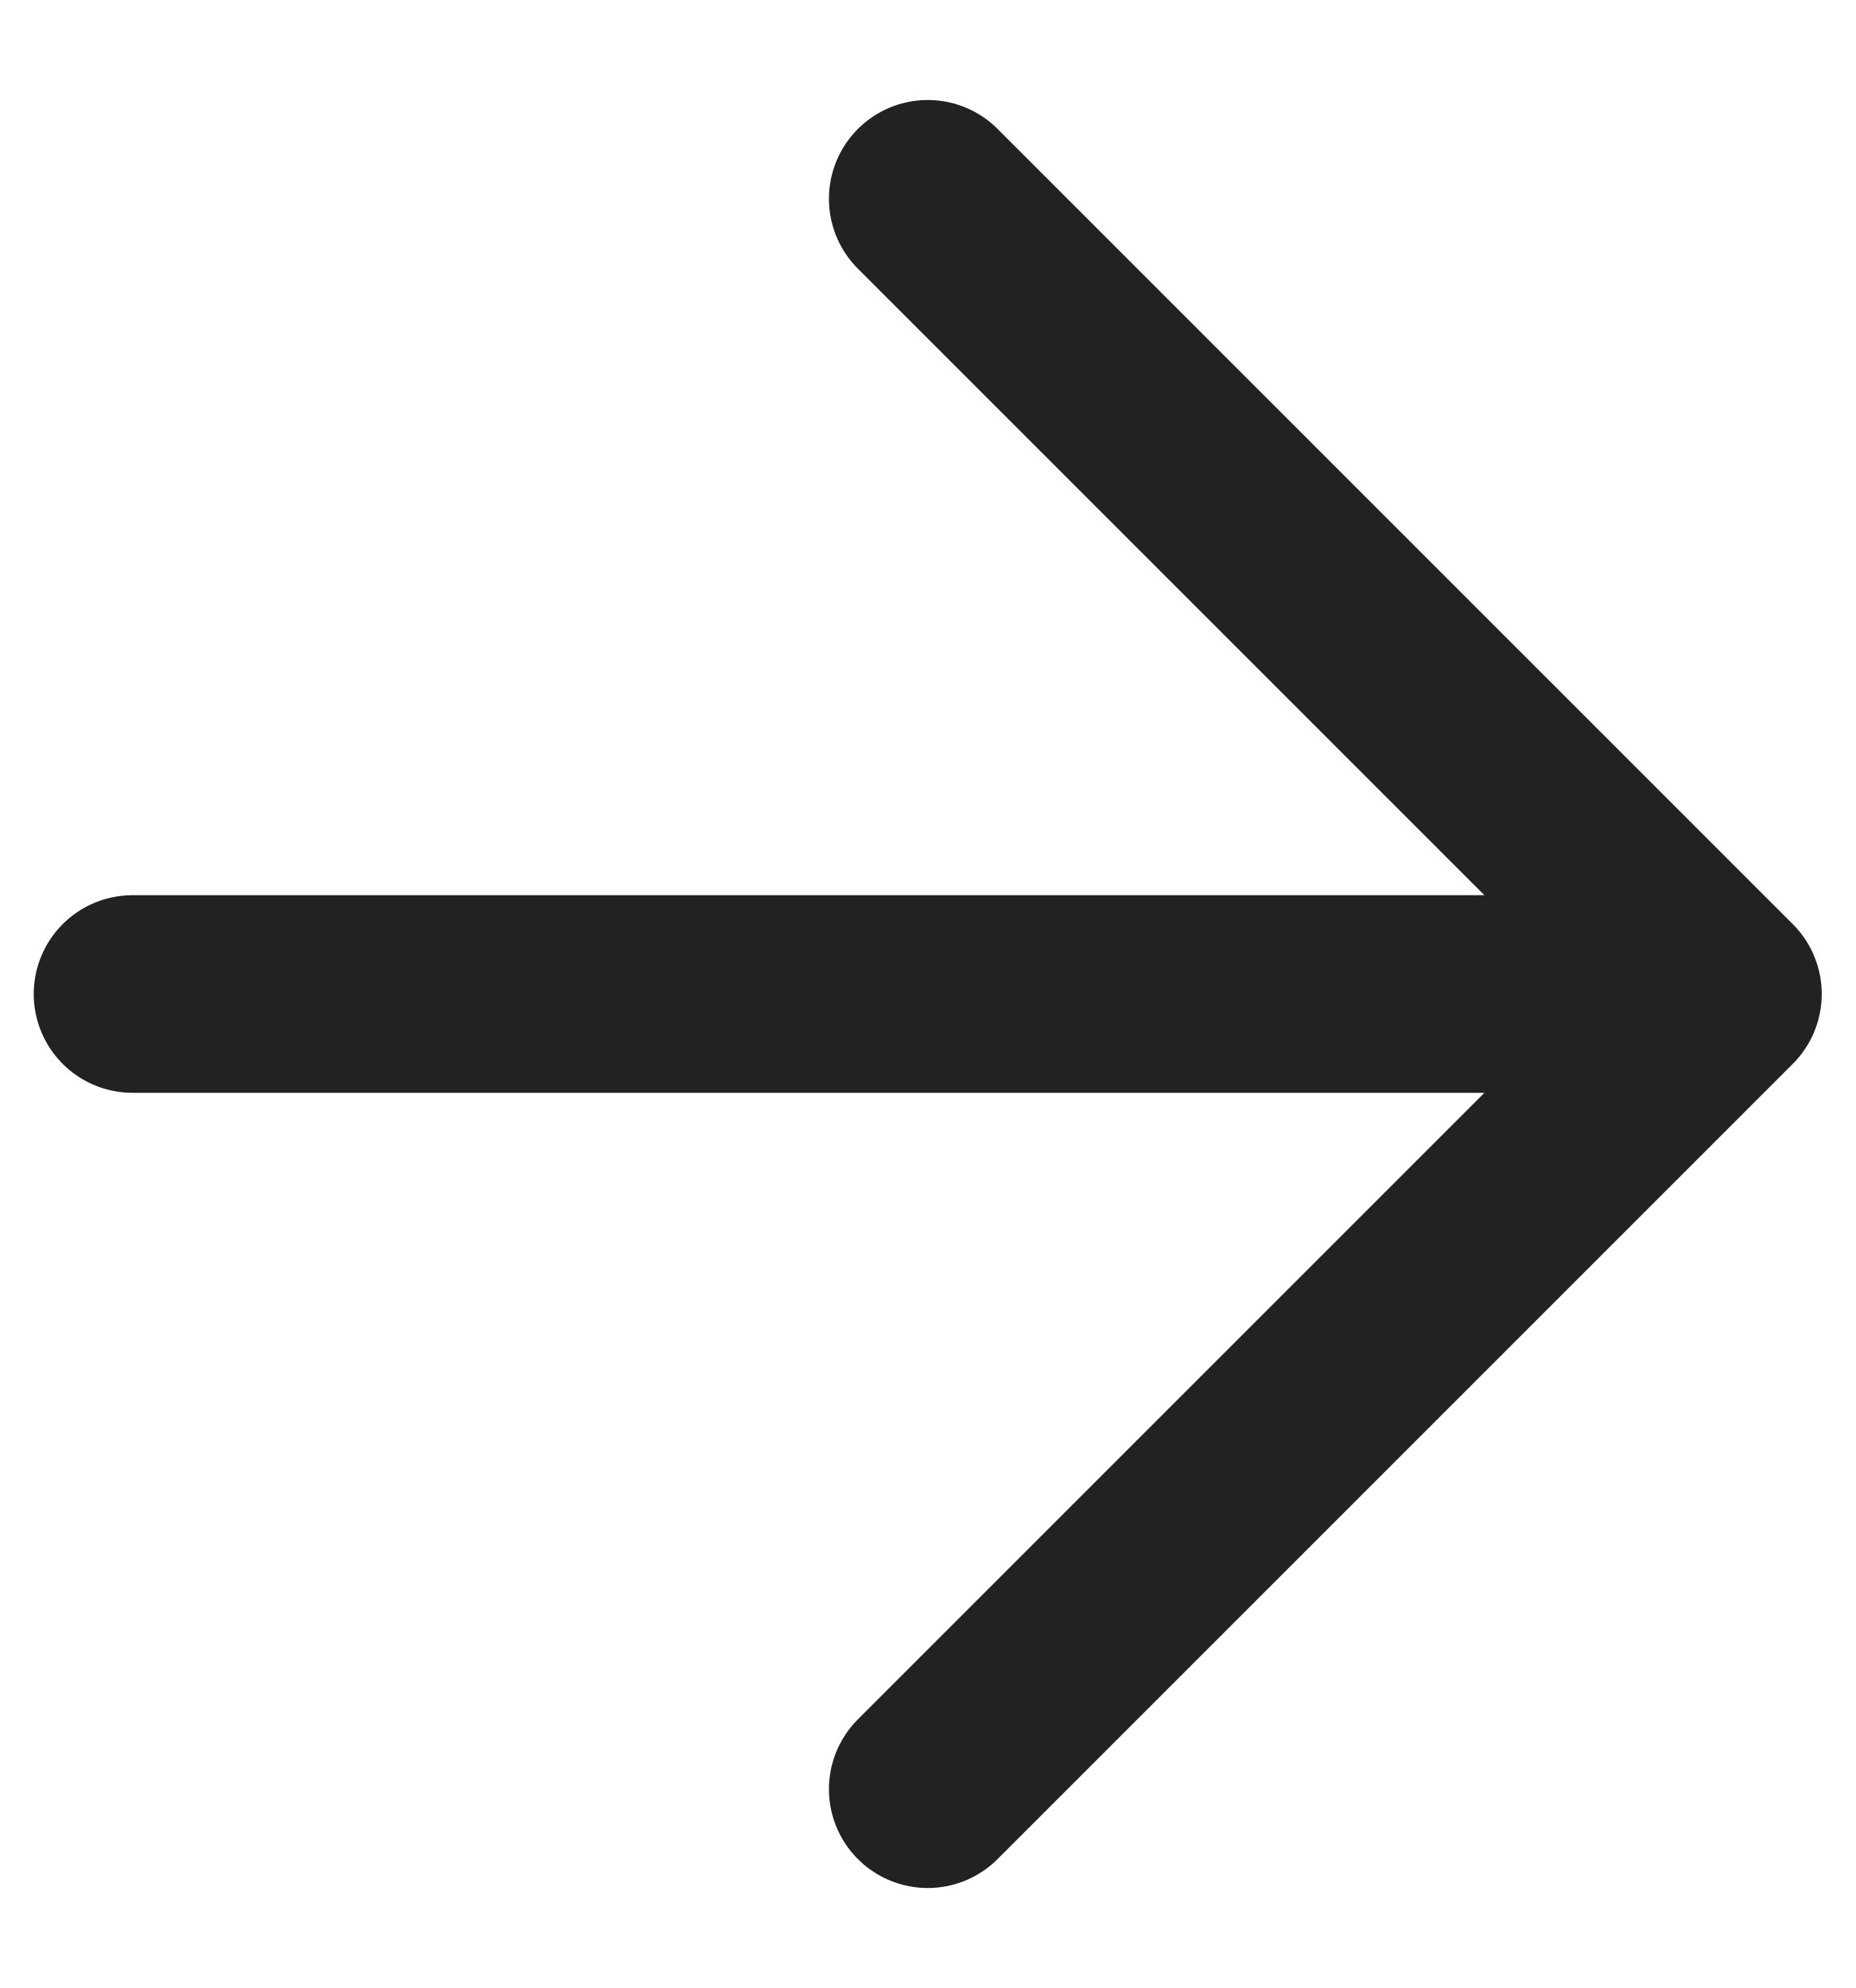
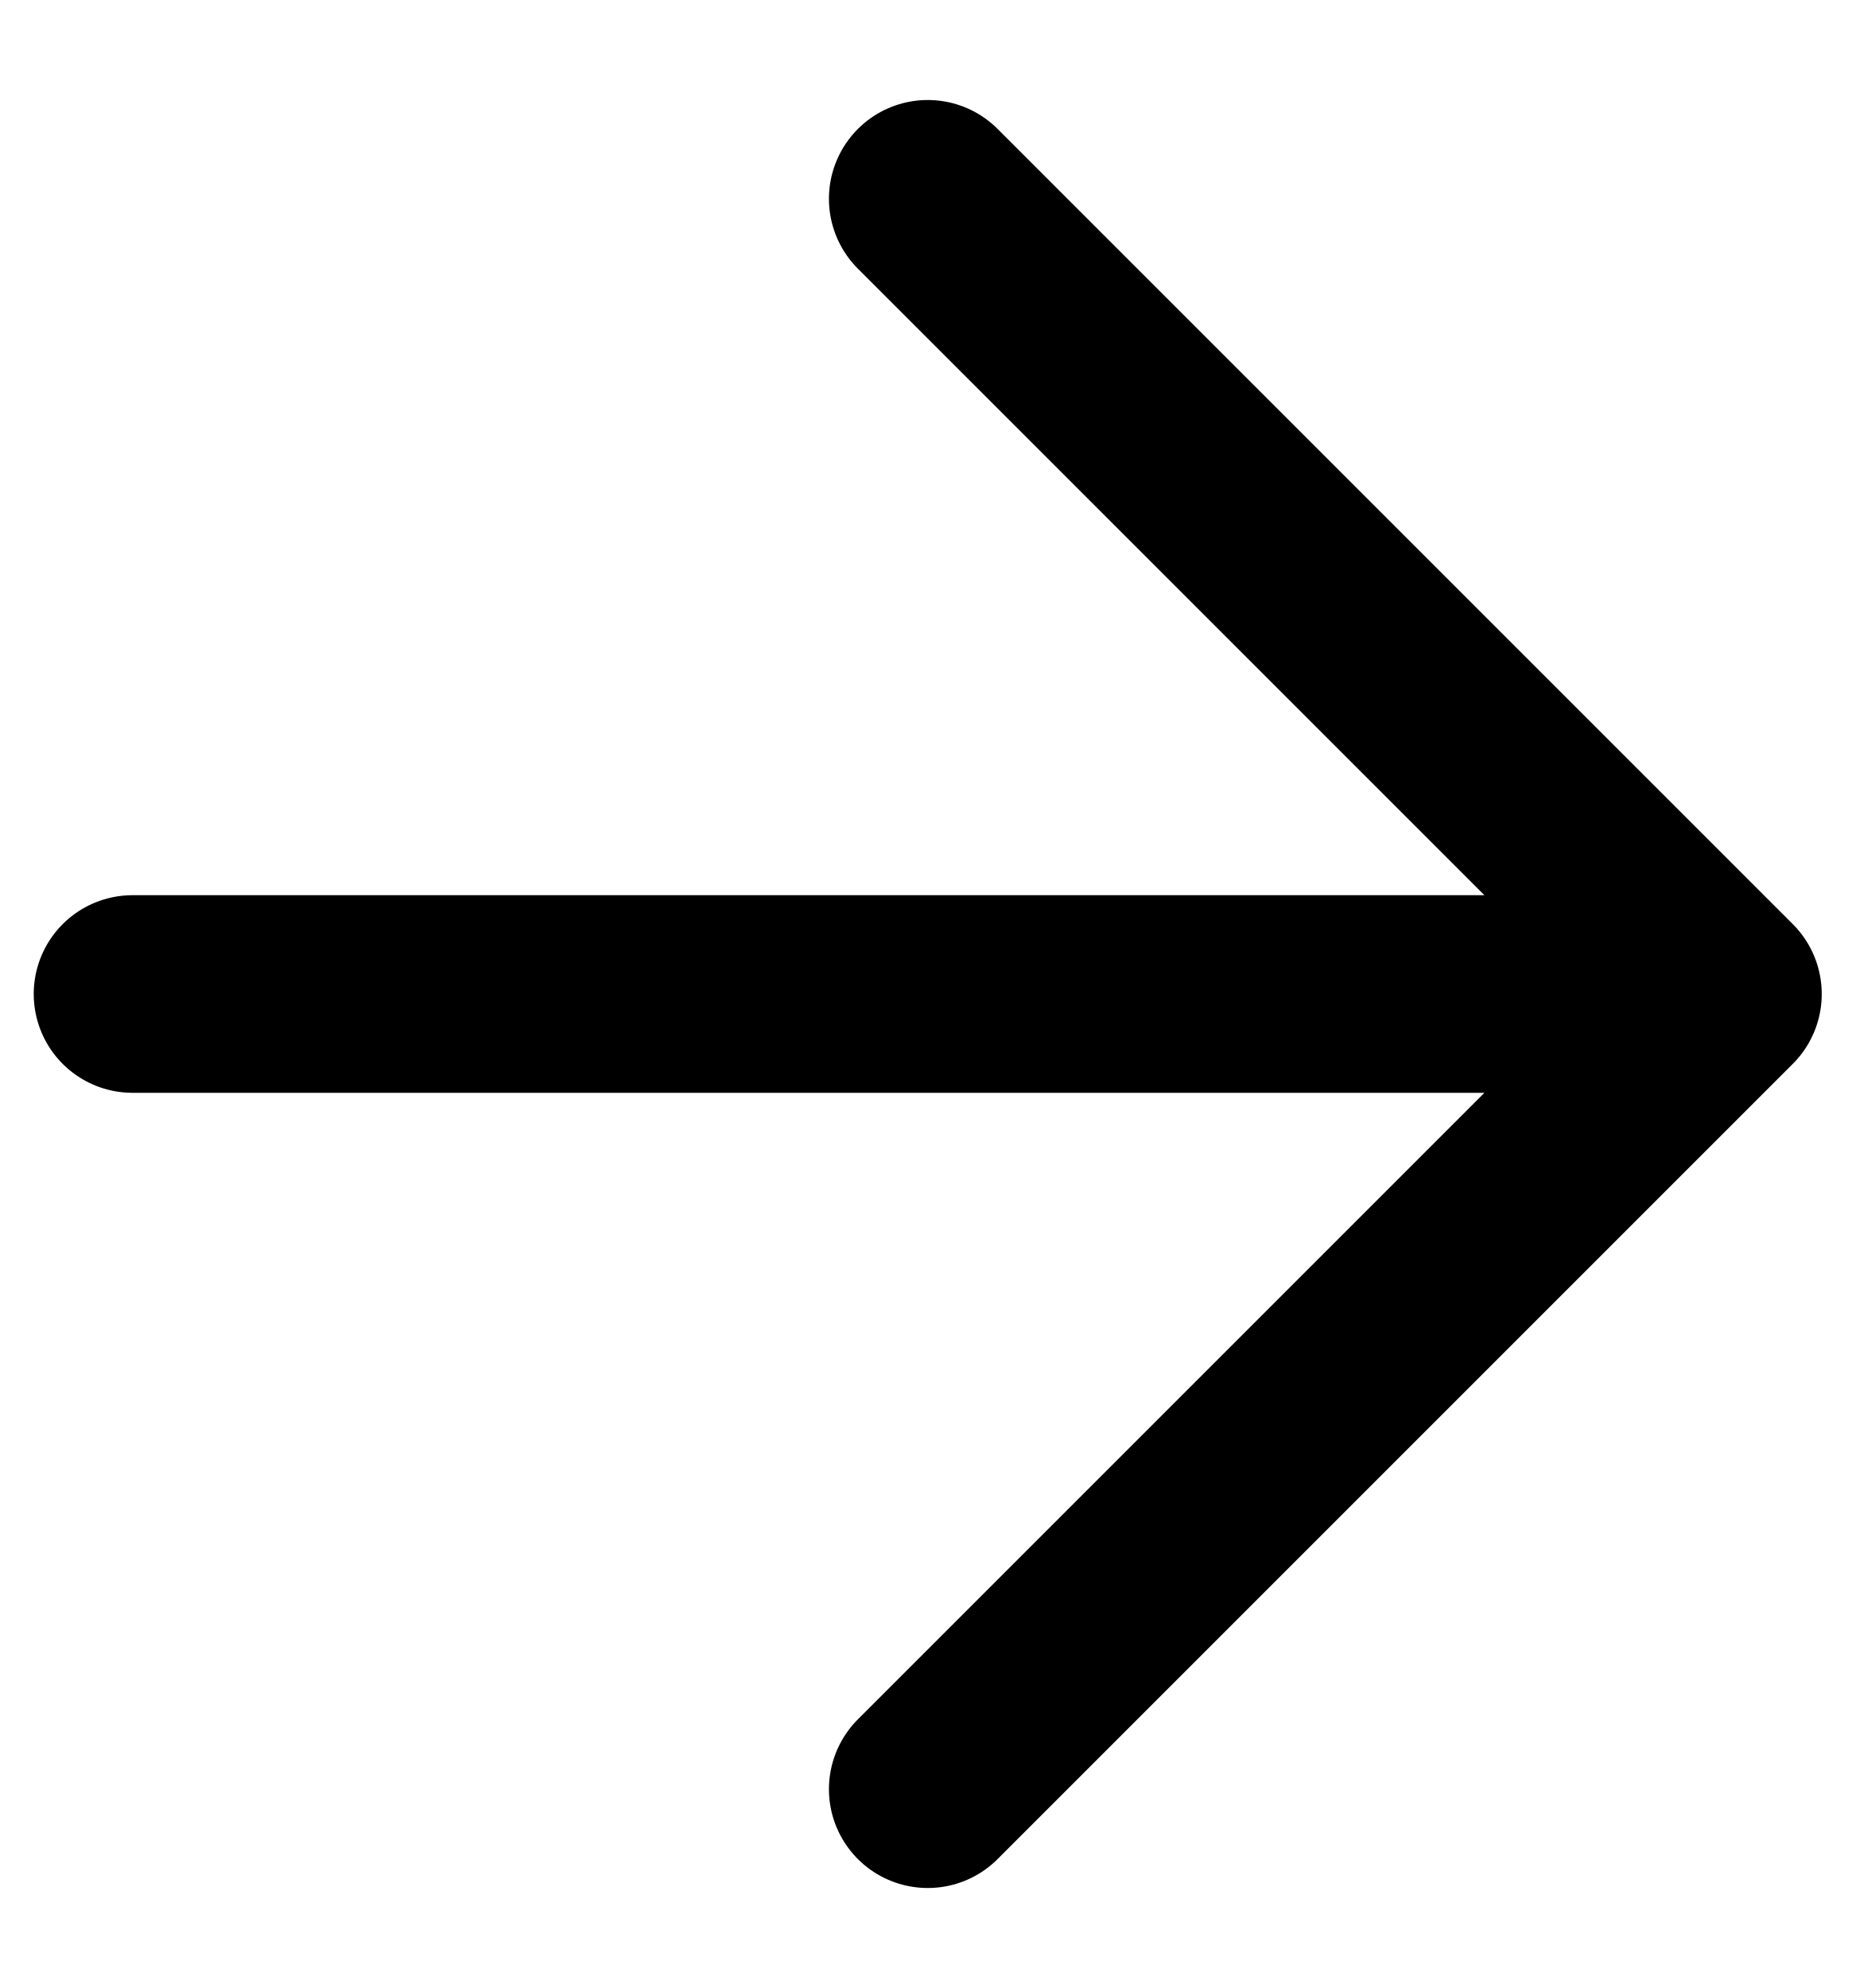
- <svg xmlns="http://www.w3.org/2000/svg" fill="none" viewBox="0 0 14 15" aria-hidden="true" focusable="false">
-   <path stroke="#222" stroke-linecap="round" stroke-linejoin="round" stroke-width="1.491" d="M1 7.5h12m0 0-6-6m6 6-6 6" />
+ <svg xmlns="http://www.w3.org/2000/svg" fill="none" viewBox="0 0 14 15" width="14" height="15" aria-hidden="true" focusable="false">
+   <path stroke="currentColor" stroke-linecap="round" stroke-linejoin="round" stroke-width="1.491" d="M1 7.5h12m0 0-6-6m6 6-6 6" />
</svg>
